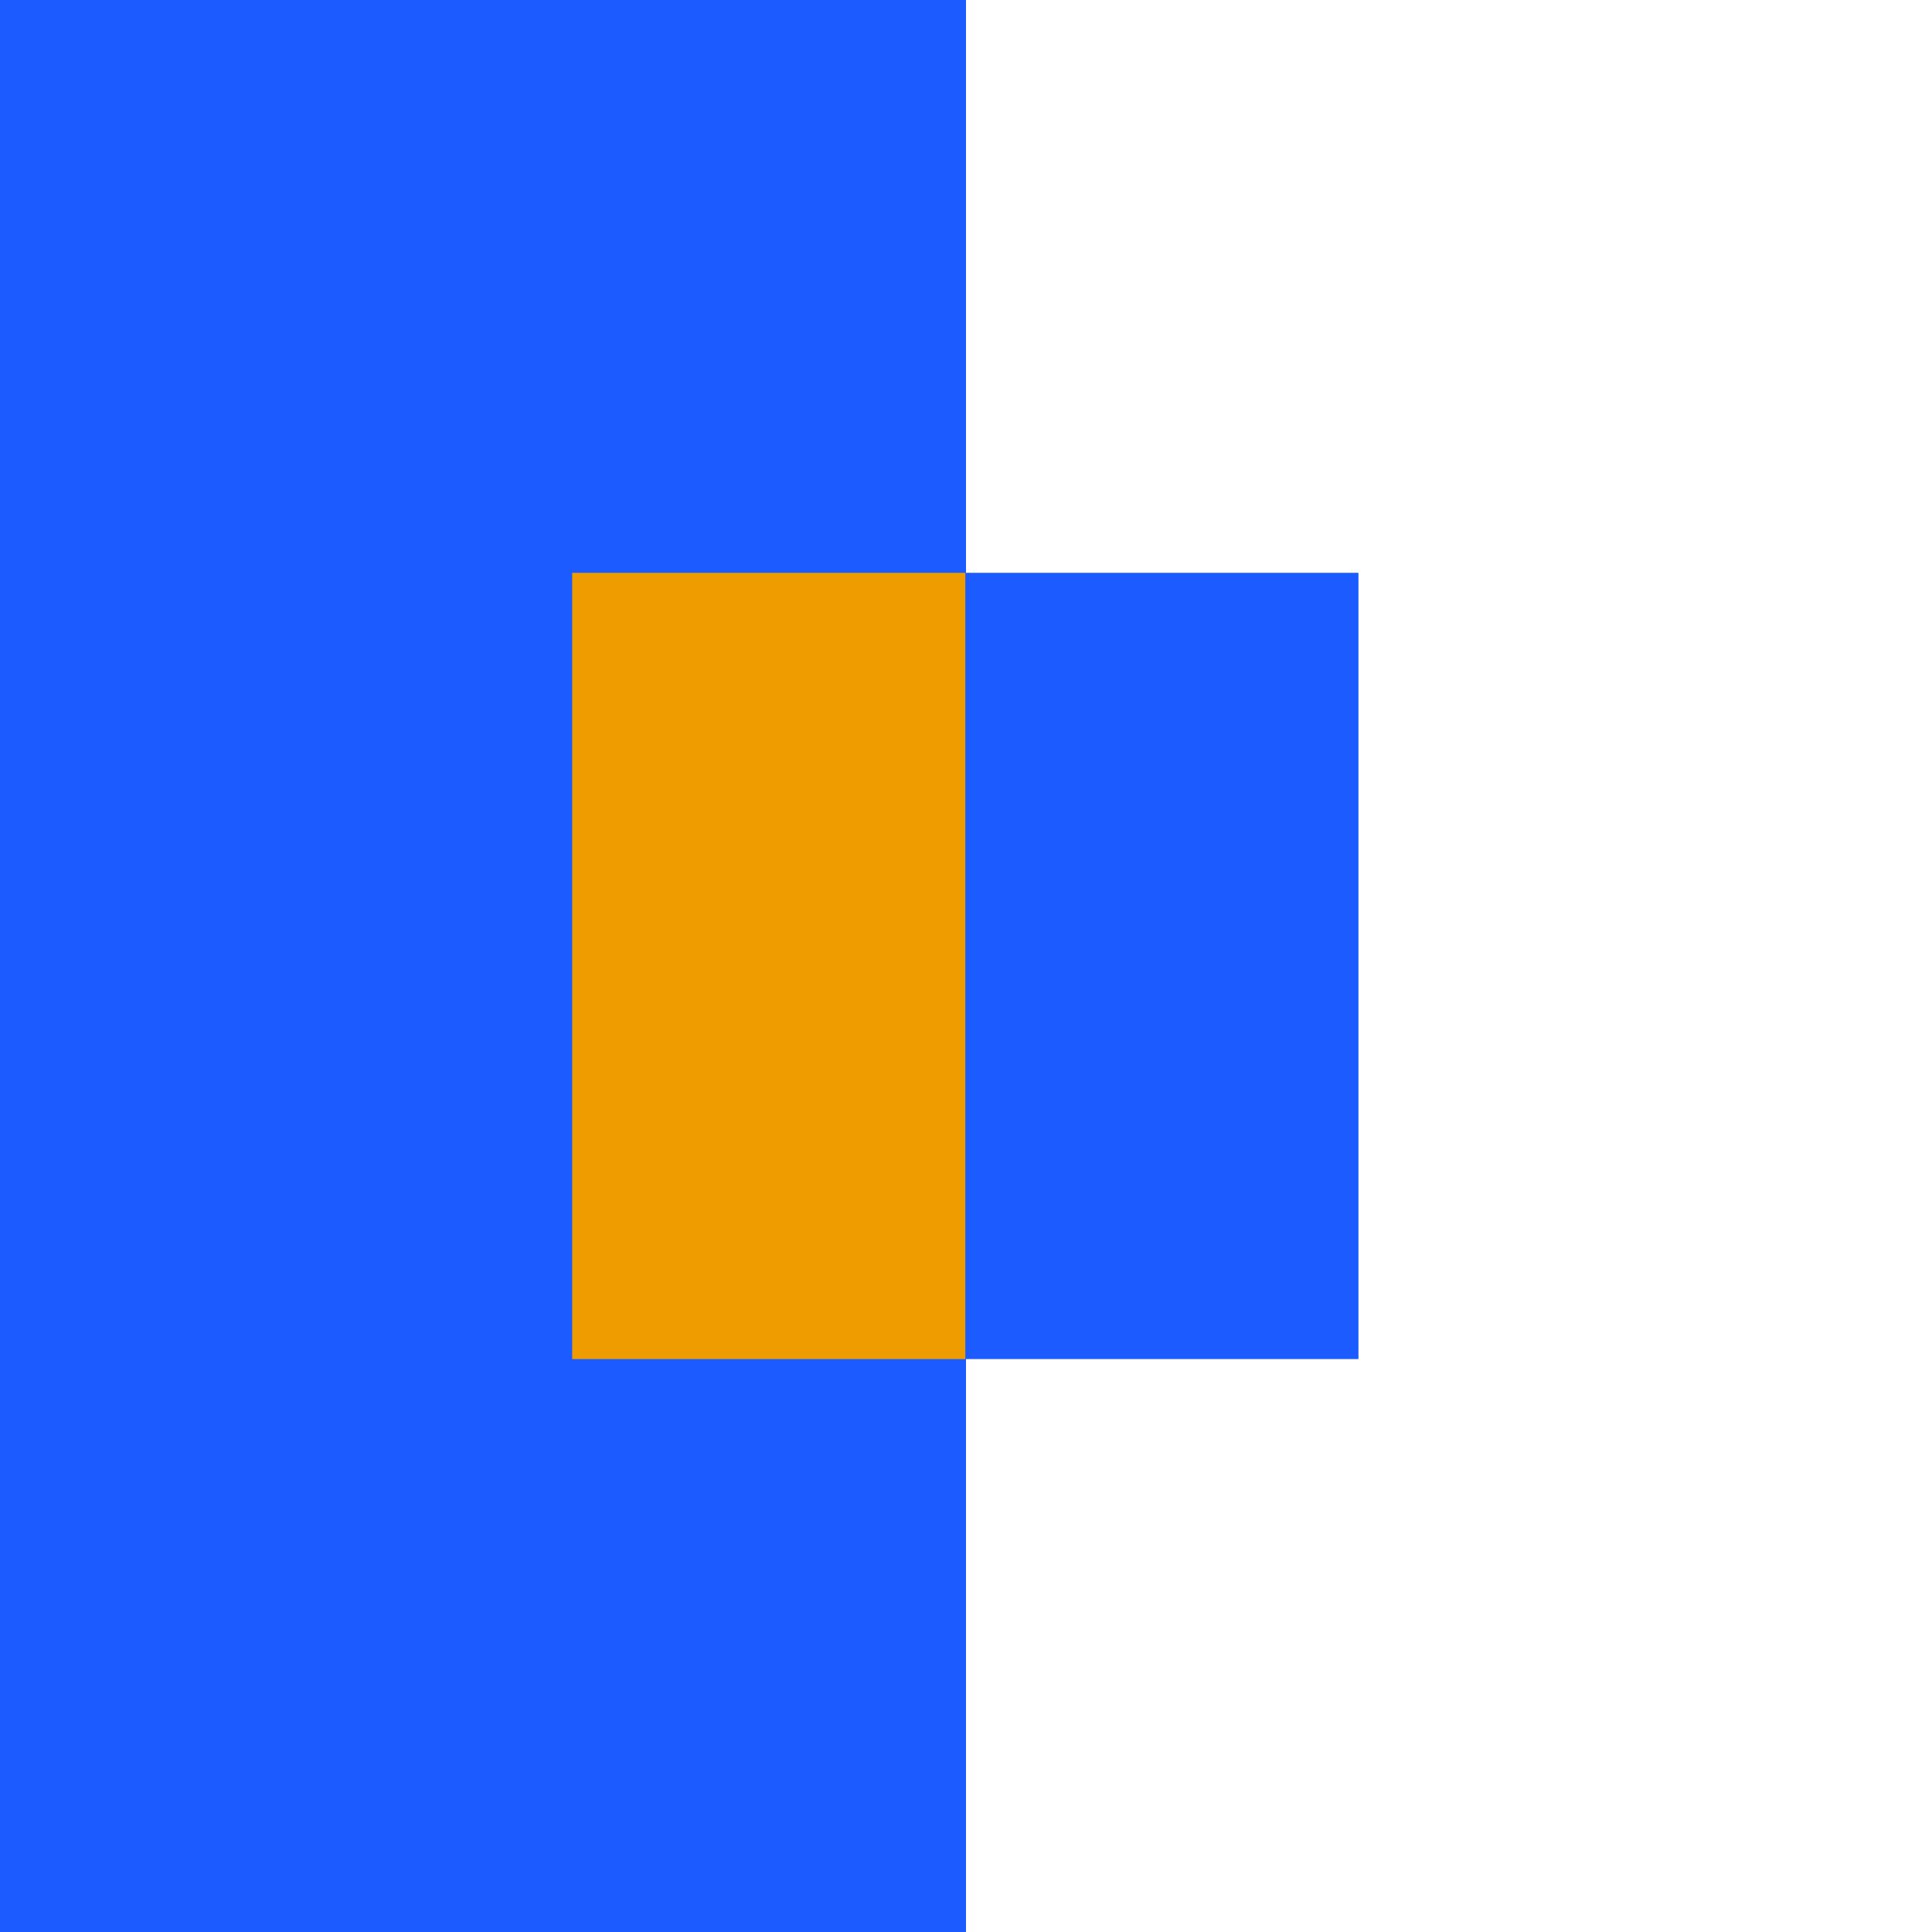
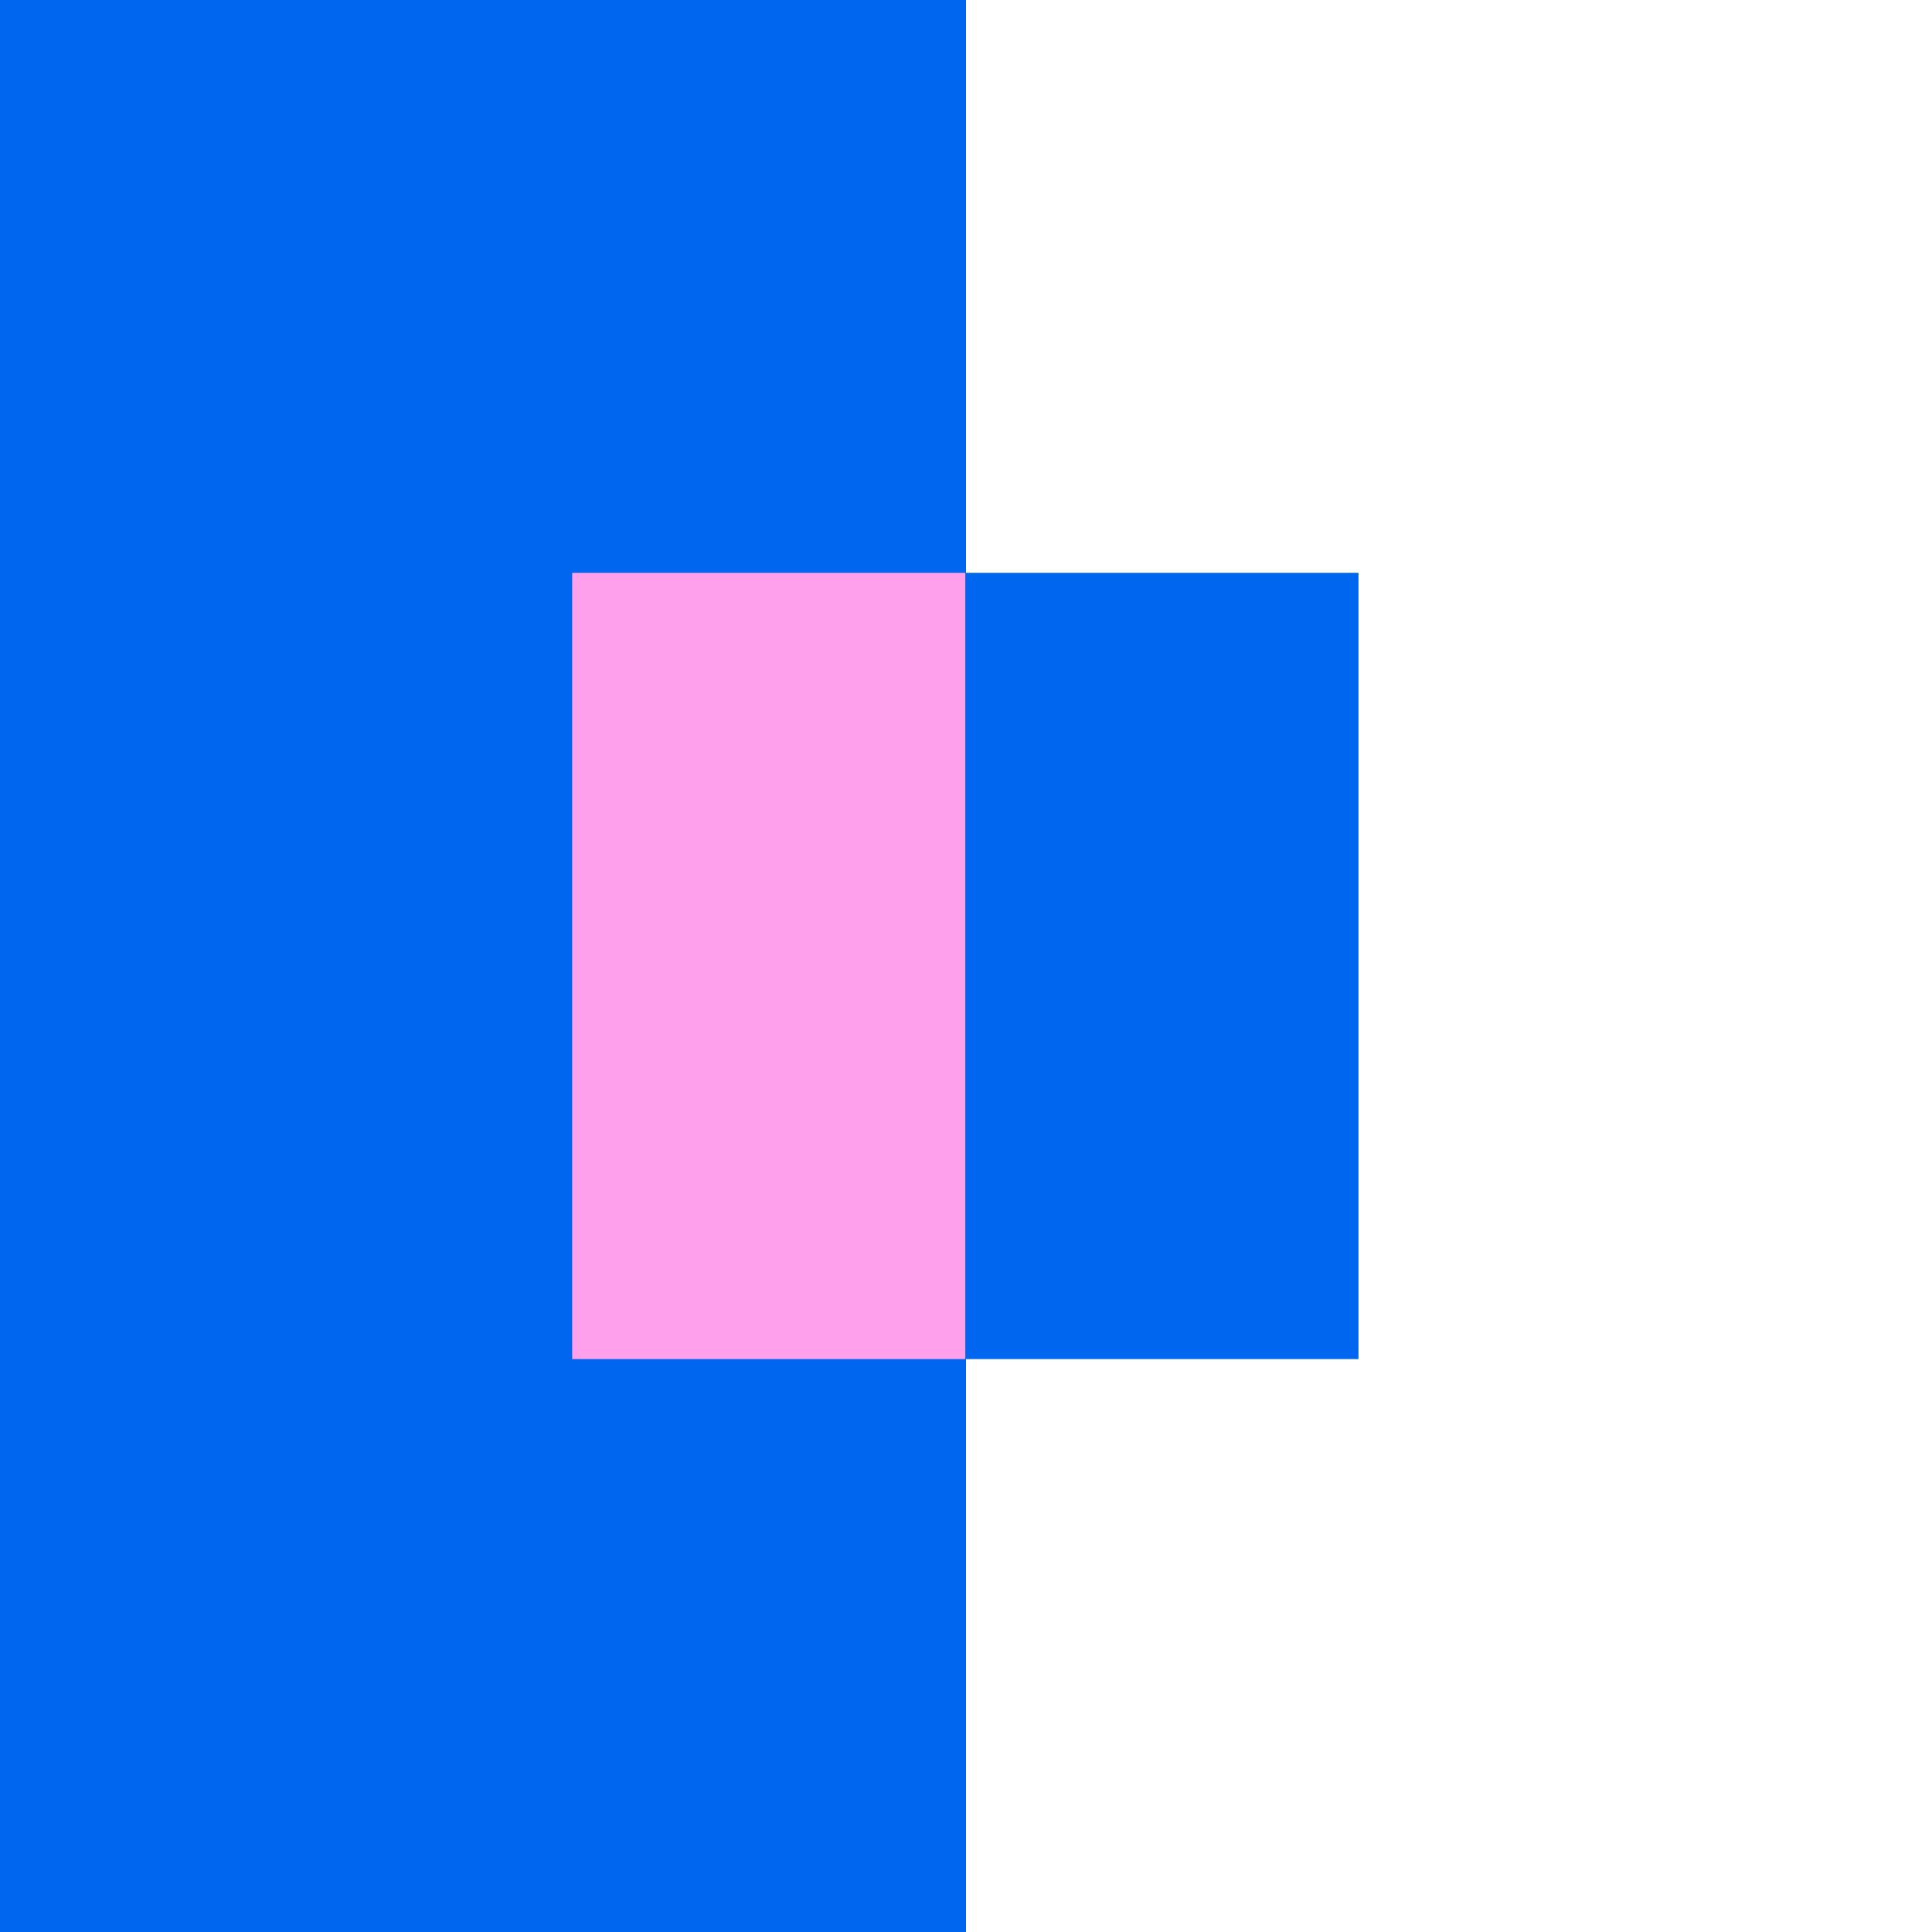
- <svg xmlns="http://www.w3.org/2000/svg" width="68" height="68" viewBox="0 0 68 68" fill="none">
-   <rect width="68" height="68" fill="white" />
-   <rect width="34" height="68" fill="#1C5BFF" />
-   <rect x="20.139" y="20.161" width="27.674" height="27.674" fill="#1C5BFF" />
-   <rect x="20.139" y="20.161" width="13.837" height="27.674" fill="#EF9C00" />
+ <svg xmlns="http://www.w3.org/2000/svg" width="56" height="56" viewBox="0 0 56 56" fill="none">
+   <rect width="56" height="56" fill="white" />
+   <rect width="28" height="56" fill="#0065EF" />
+   <rect x="16.585" y="16.603" width="22.791" height="22.791" fill="#0065EF" />
+   <rect x="16.585" y="16.603" width="11.395" height="22.791" fill="#FFA0ED" />
</svg>
